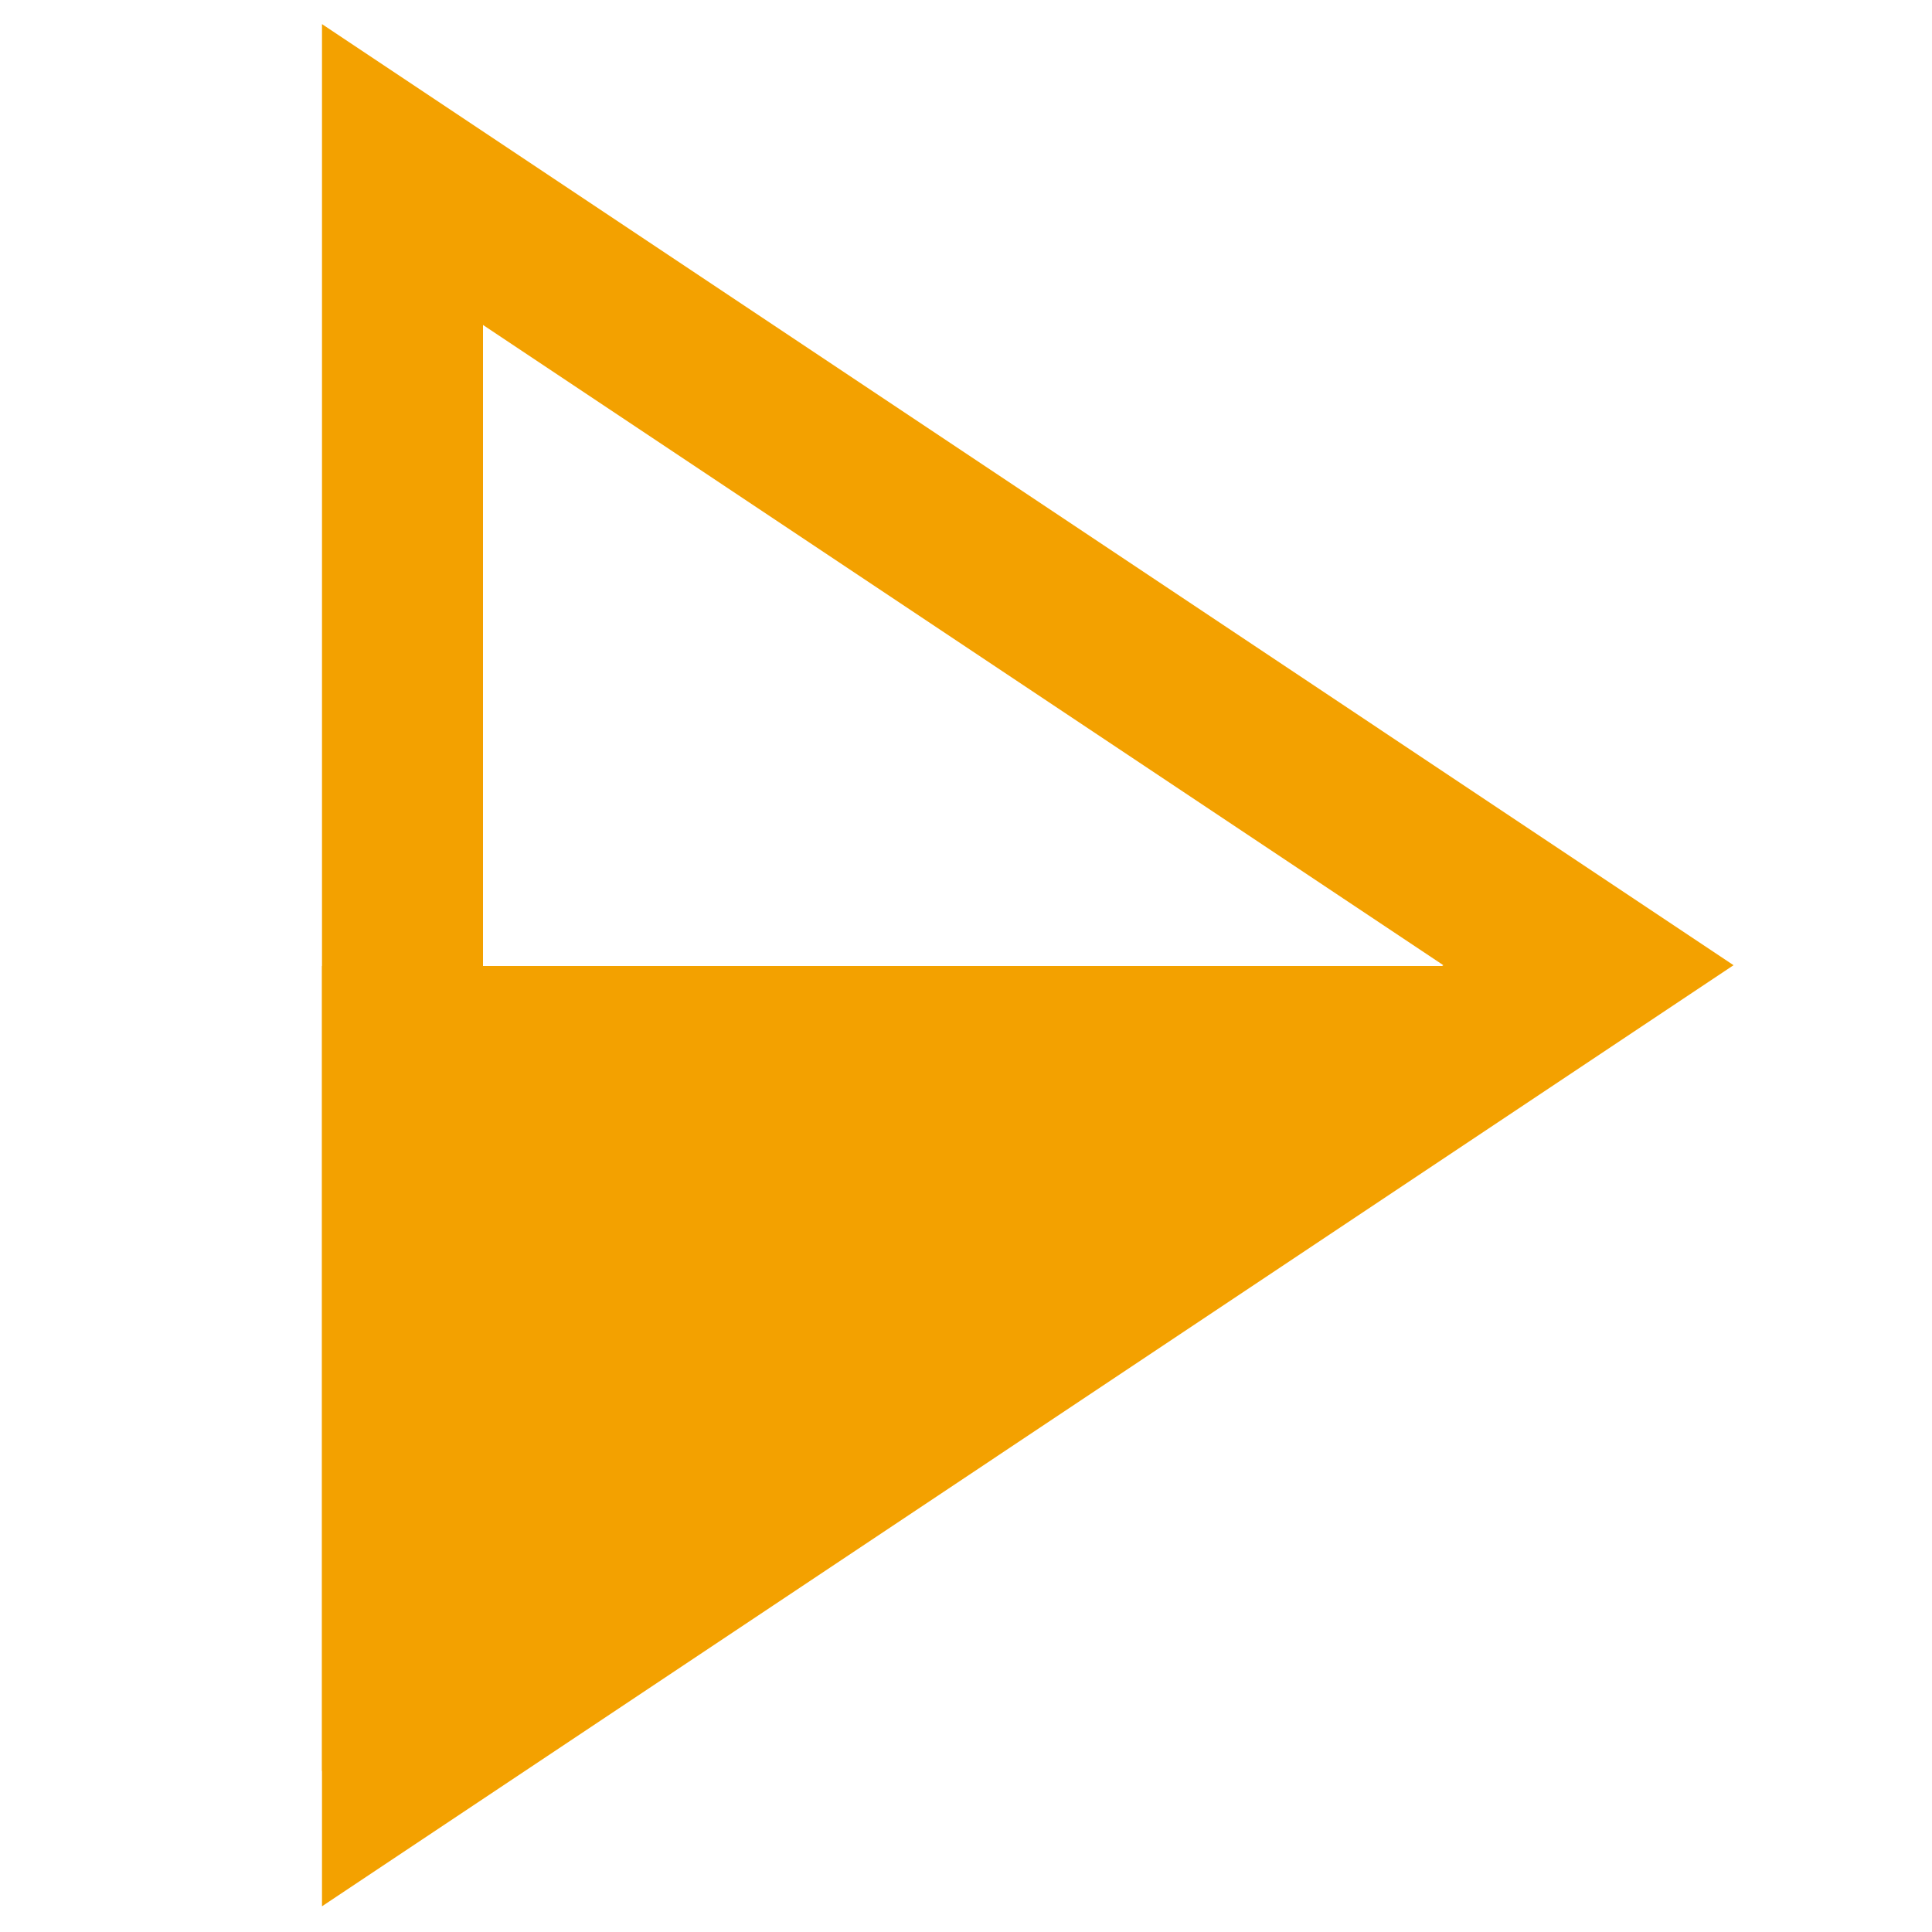
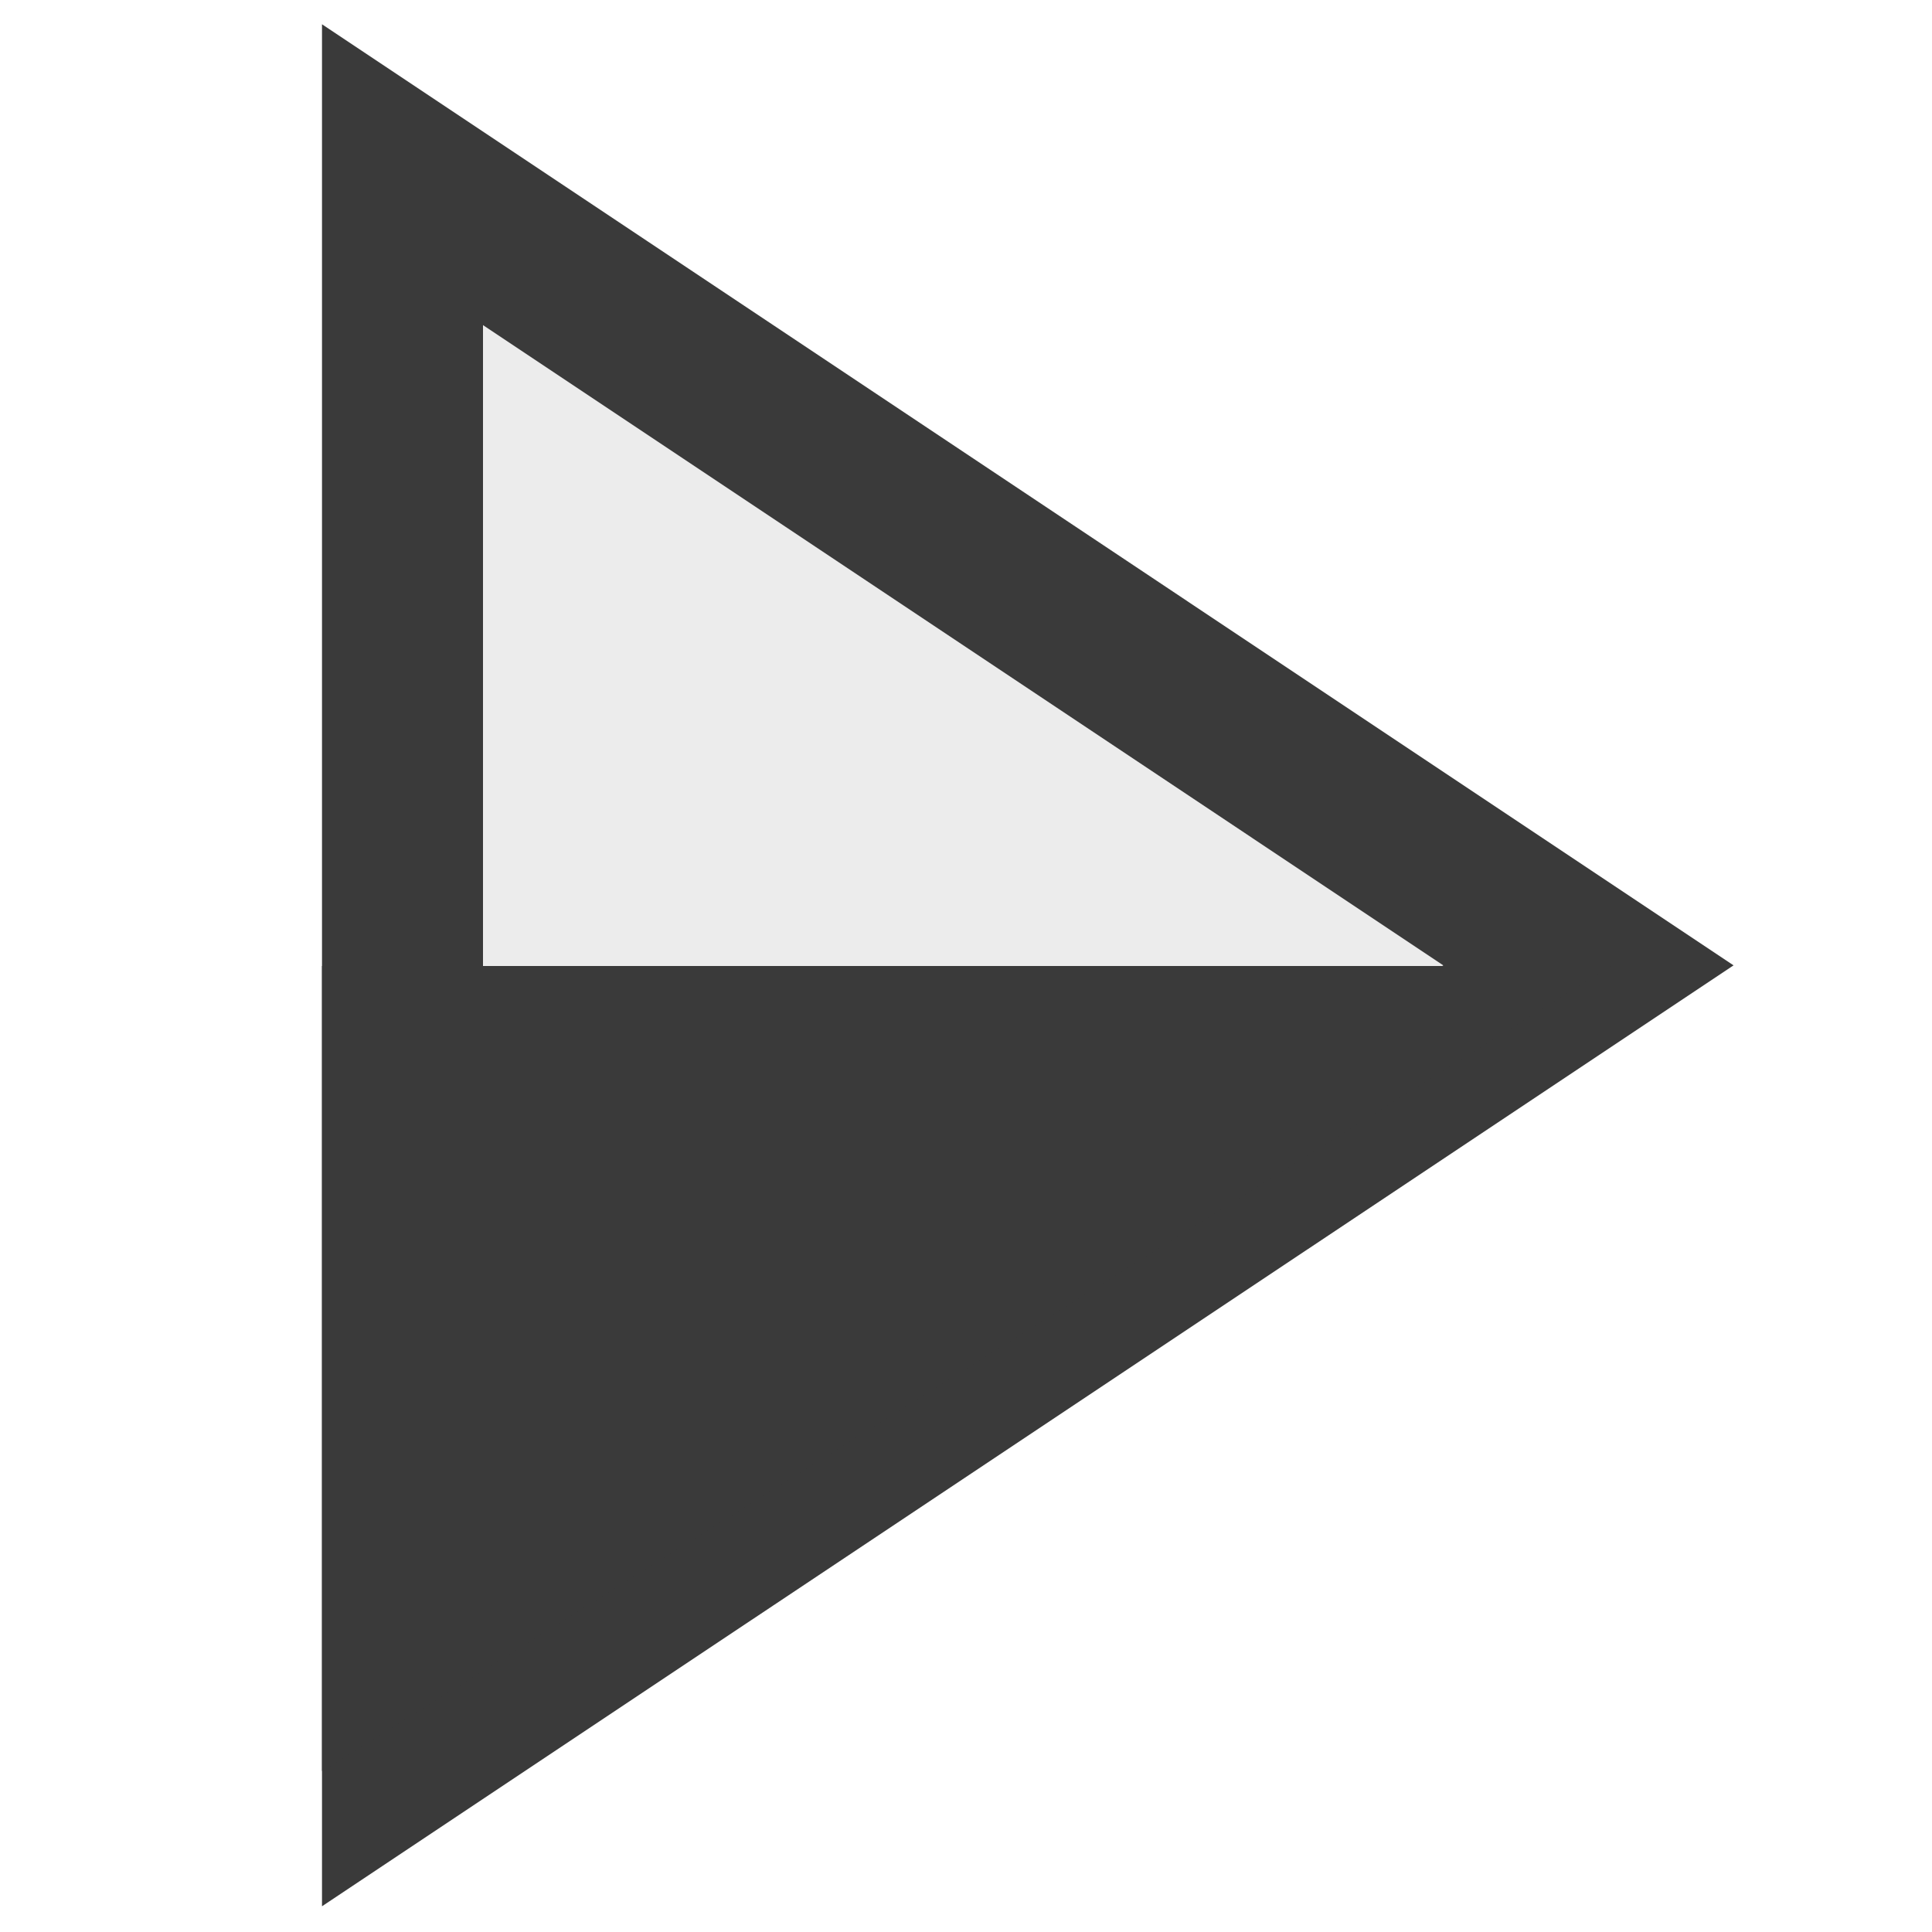
<svg xmlns="http://www.w3.org/2000/svg" width="12" height="12" viewBox="0 0 12 12" fill="none">
-   <path d="M2.5 1.084L9.866 5.995L2.5 10.906L2.5 1.084Z" stroke="#F3A100" />
-   <path d="M2 6H10L2 11V6Z" fill="#F3A100" />
+   <path d="M2.5 1.085L9.866 5.996L2.5 10.906L2.5 1.085Z" fill="#ECECEC" stroke="#3A3A3A" />
+   <path d="M2 6H10L2 11V6Z" fill="#3A3A3A" />
</svg>
